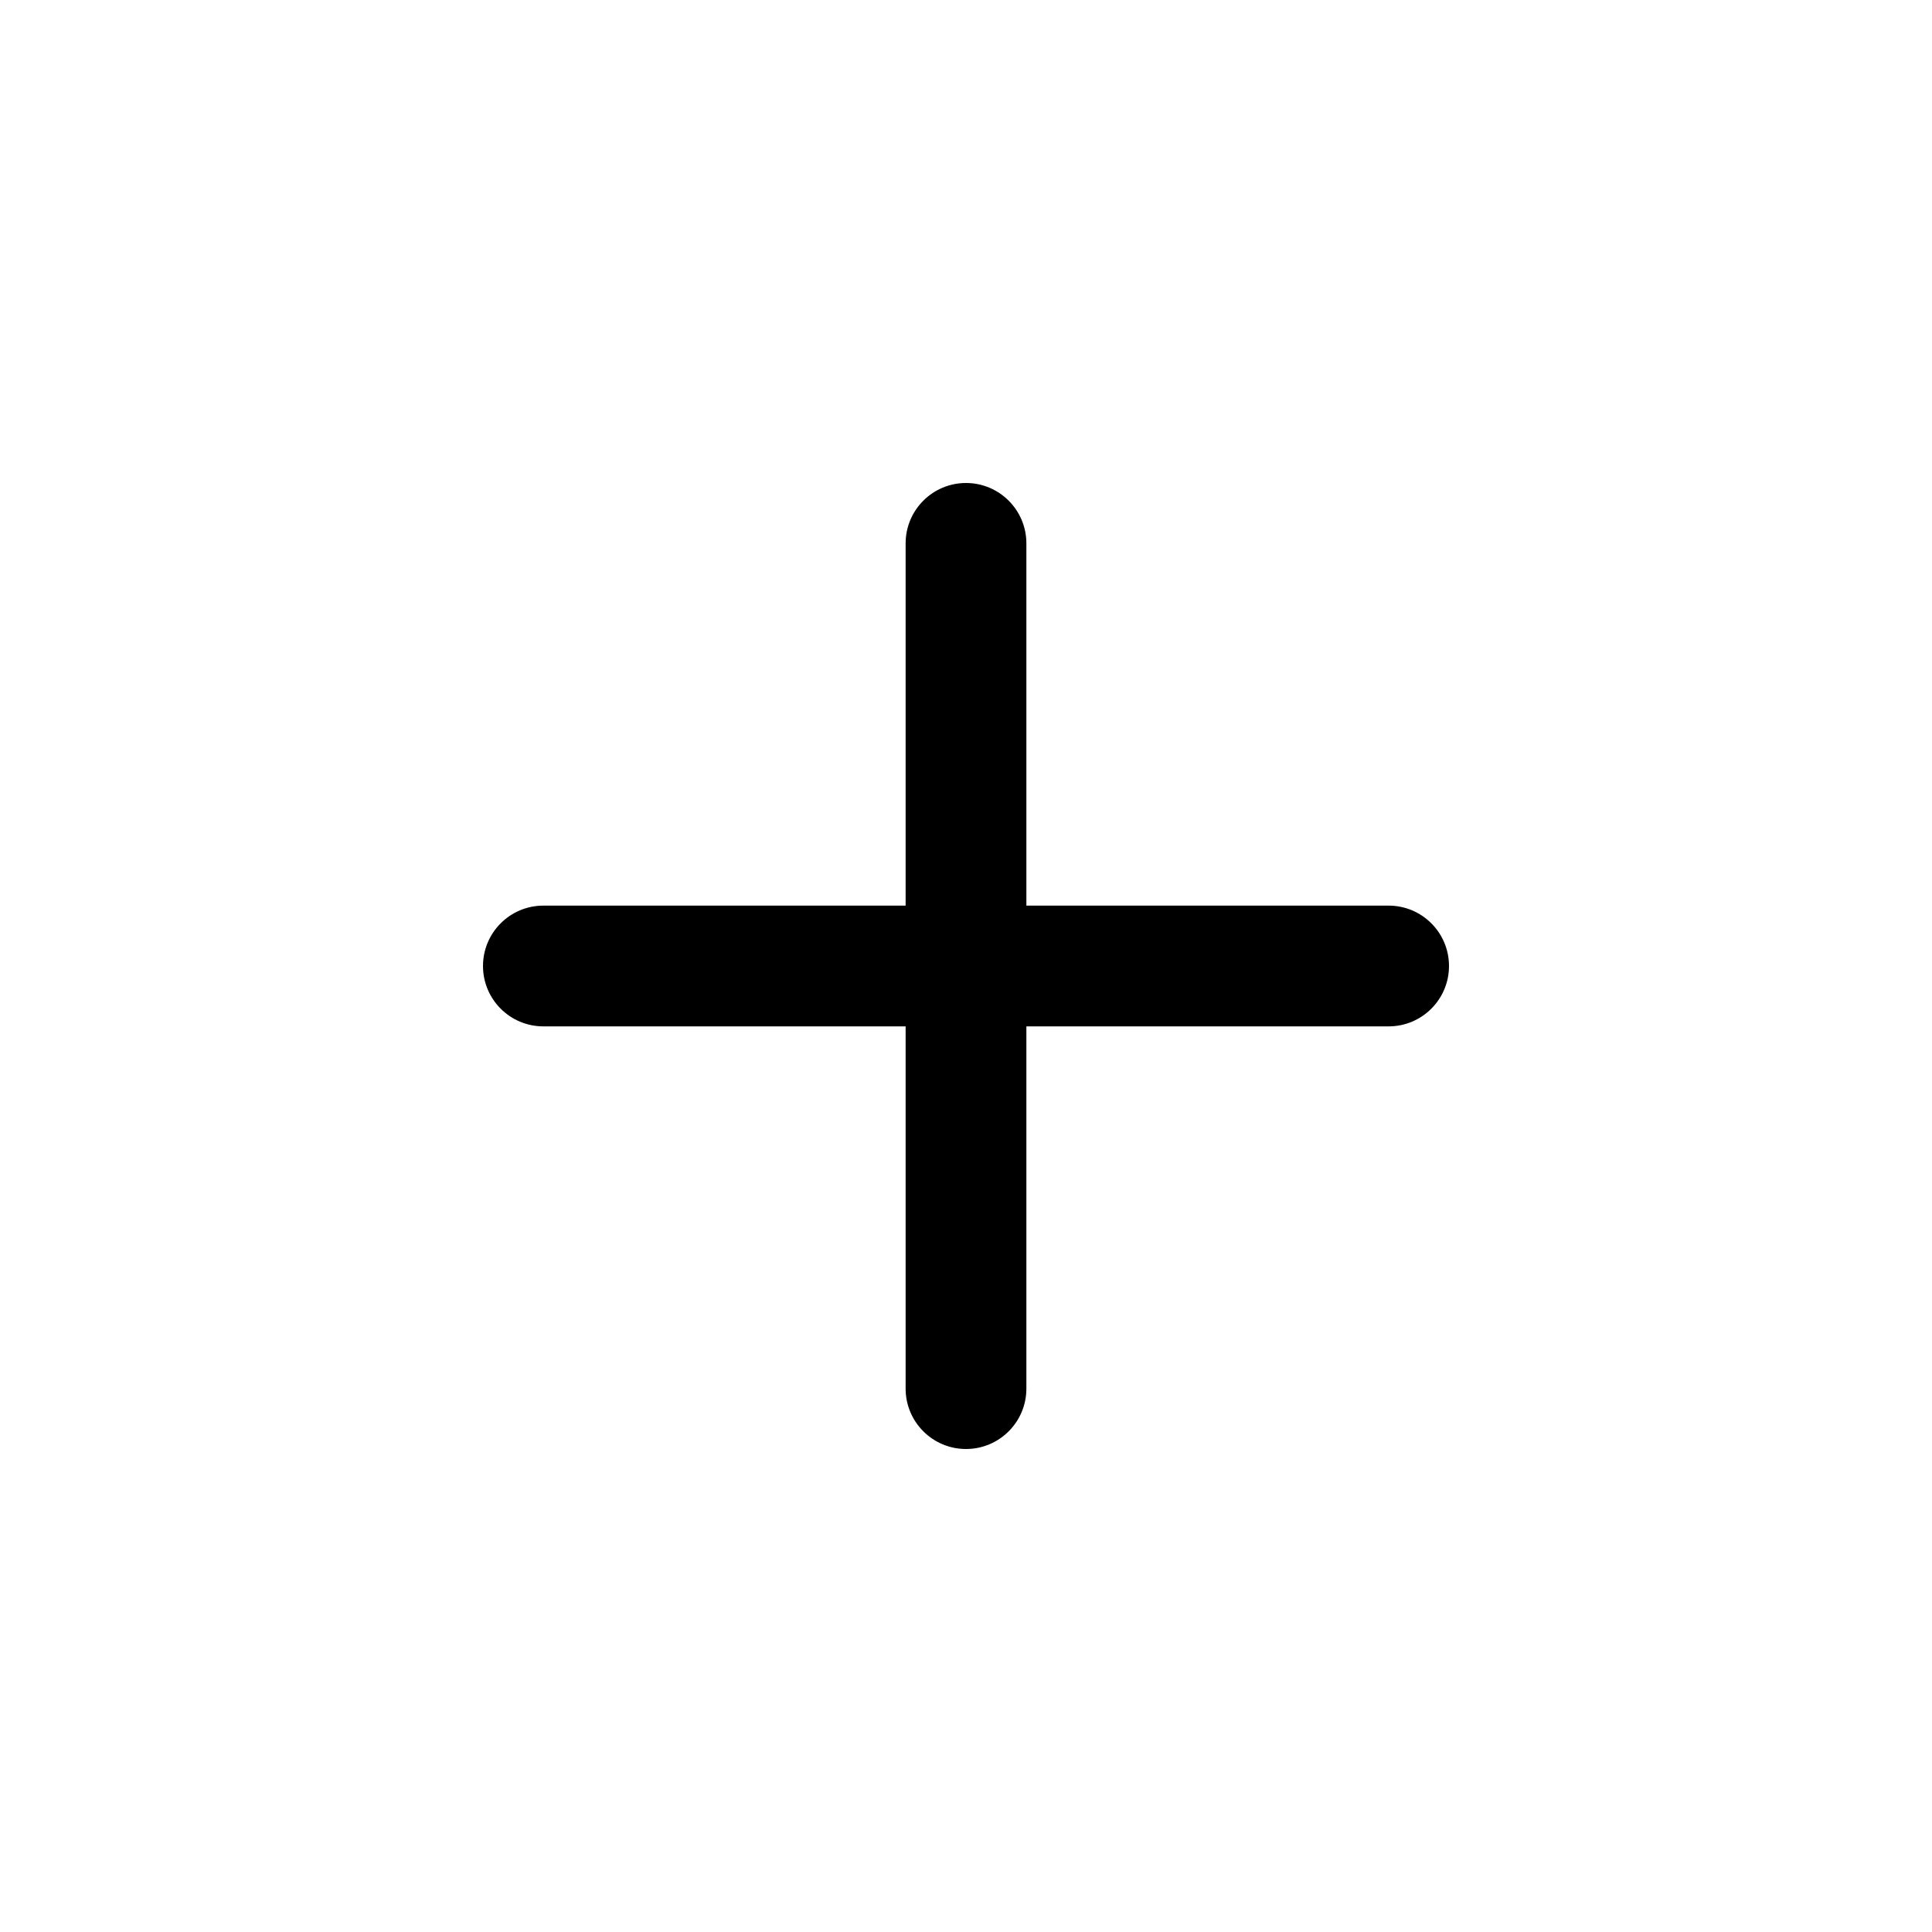
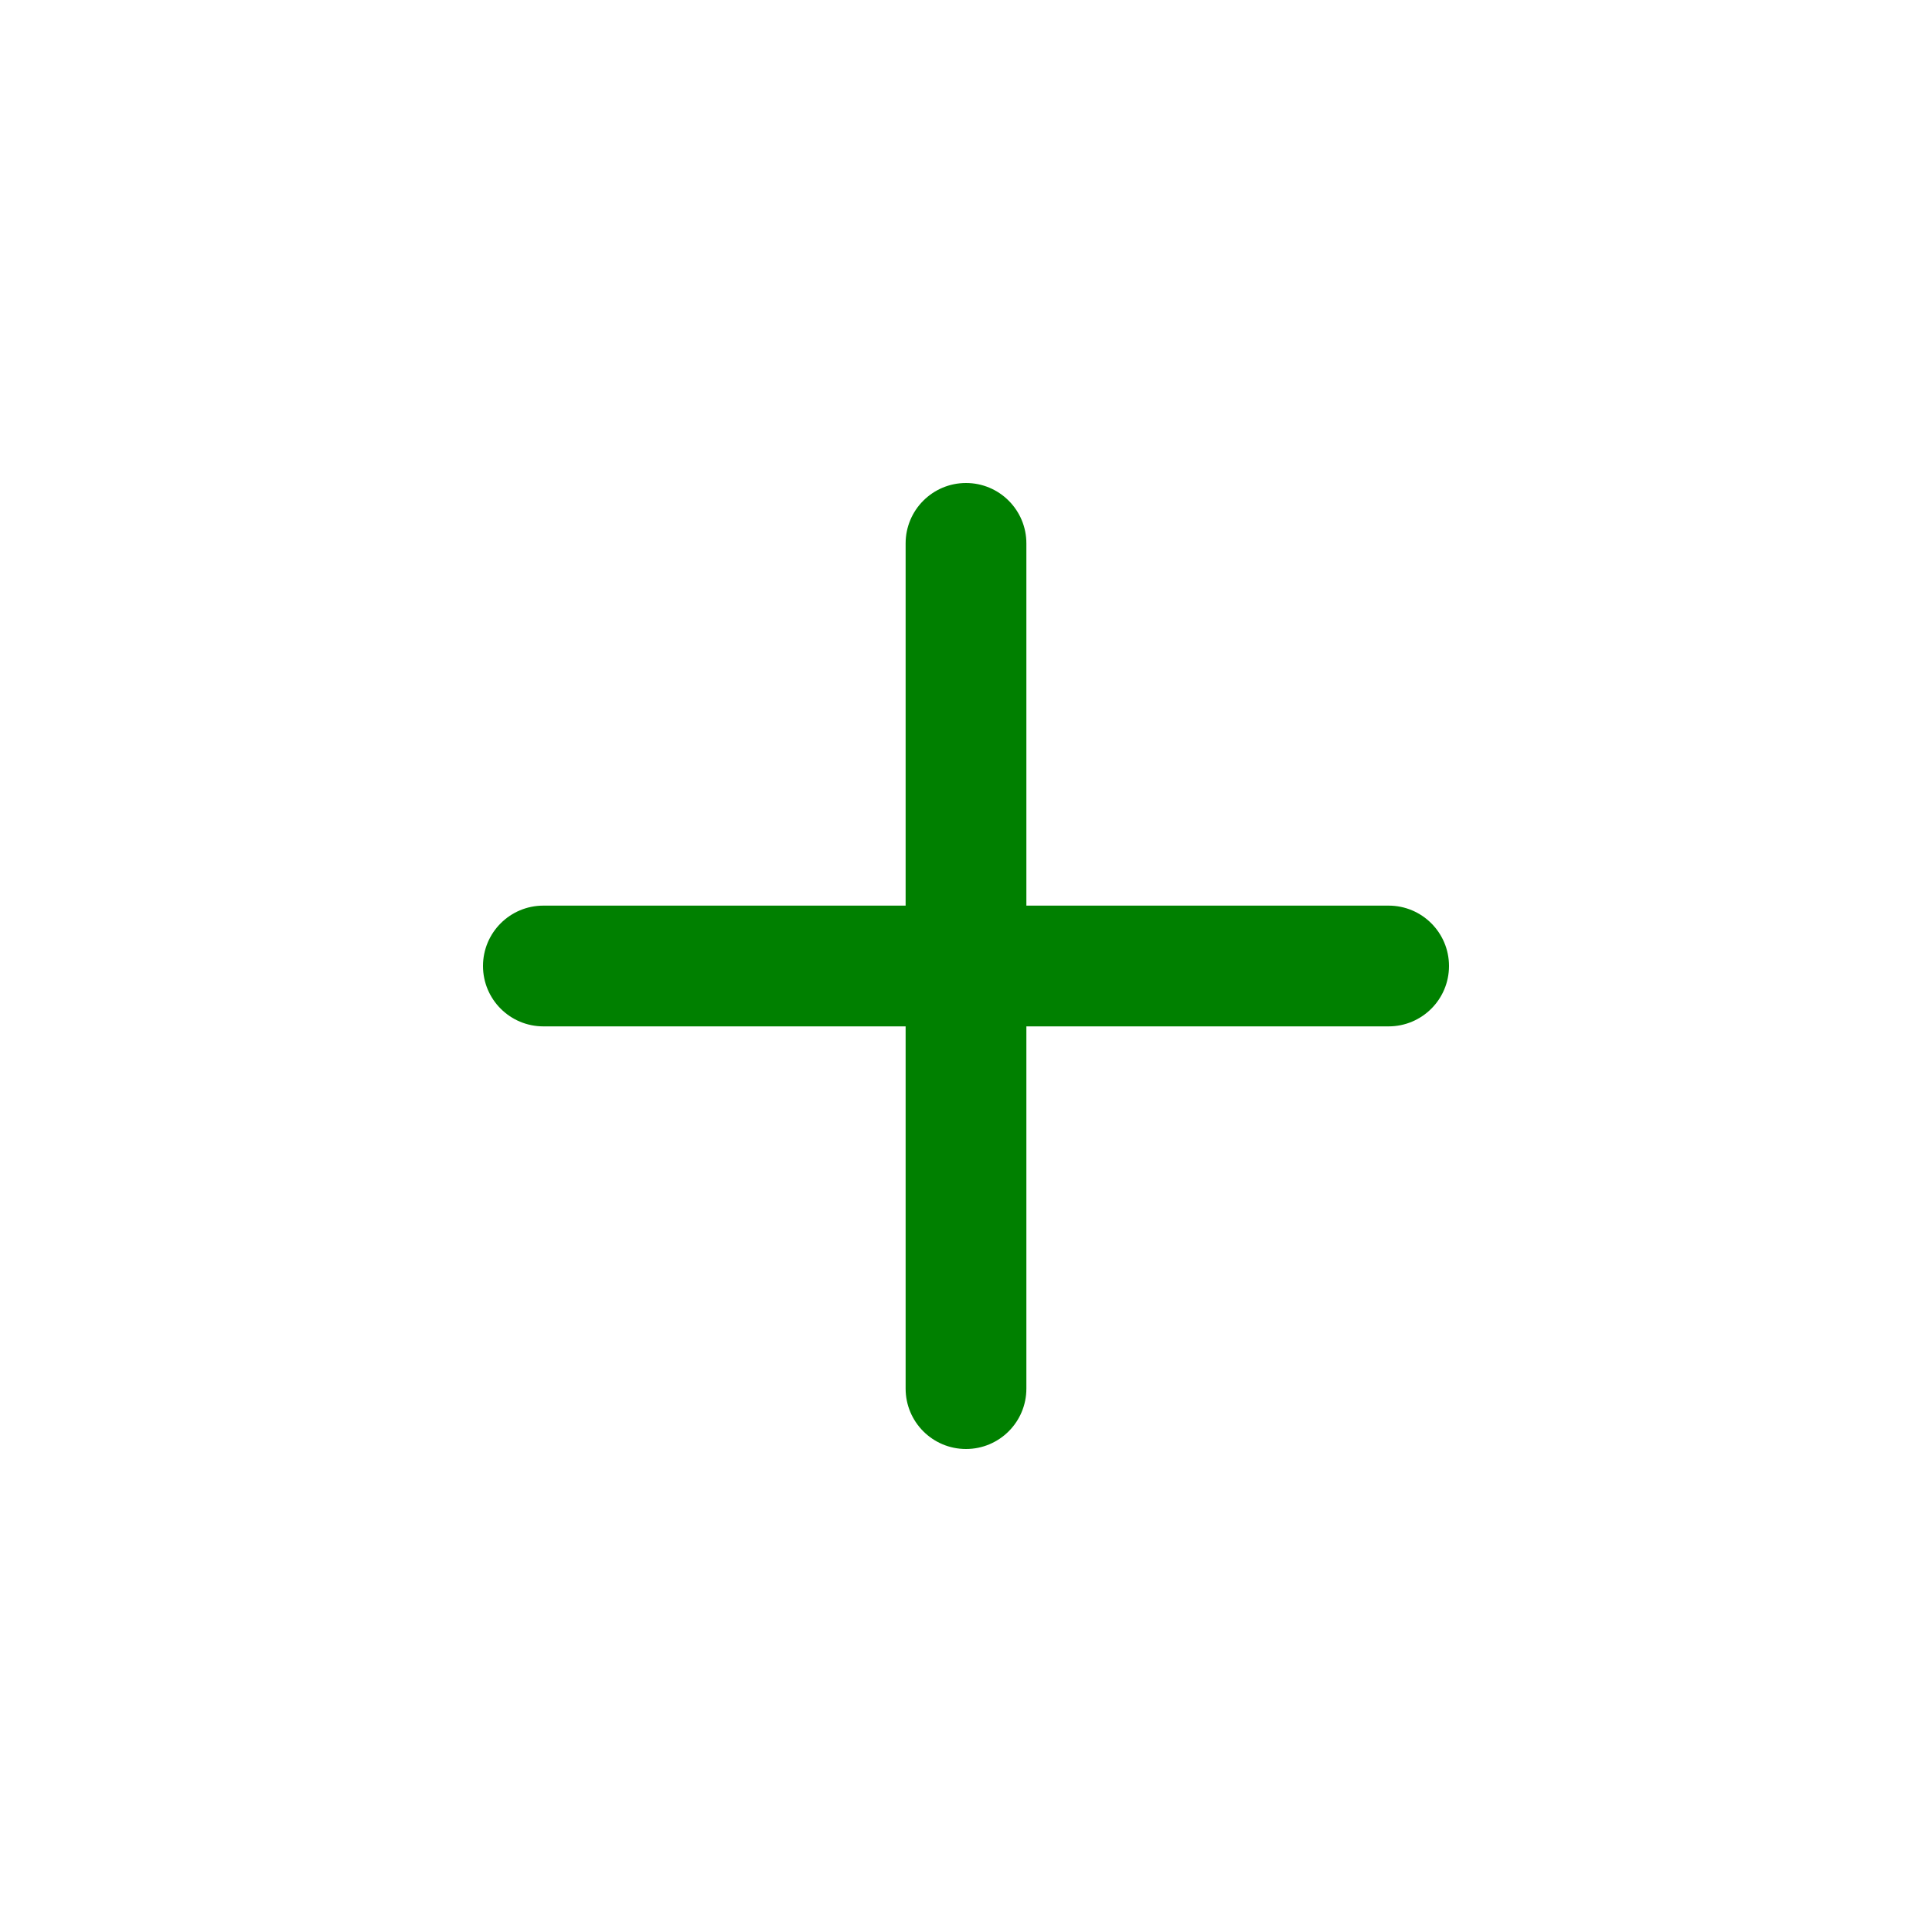
- <svg xmlns="http://www.w3.org/2000/svg" width="16" height="16" fill="currentColor" class="bi bi-plus" viewBox="0 0 16 16">
+ <svg xmlns="http://www.w3.org/2000/svg" width="16" height="16" fill="green" class="bi bi-plus" viewBox="0 0 16 16">
  <path d="M8 4a.5.5 0 0 1 .5.5v3h3a.5.5 0 0 1 0 1h-3v3a.5.5 0 0 1-1 0v-3h-3a.5.5 0 0 1 0-1h3v-3A.5.5 0 0 1 8 4z" />
</svg>
